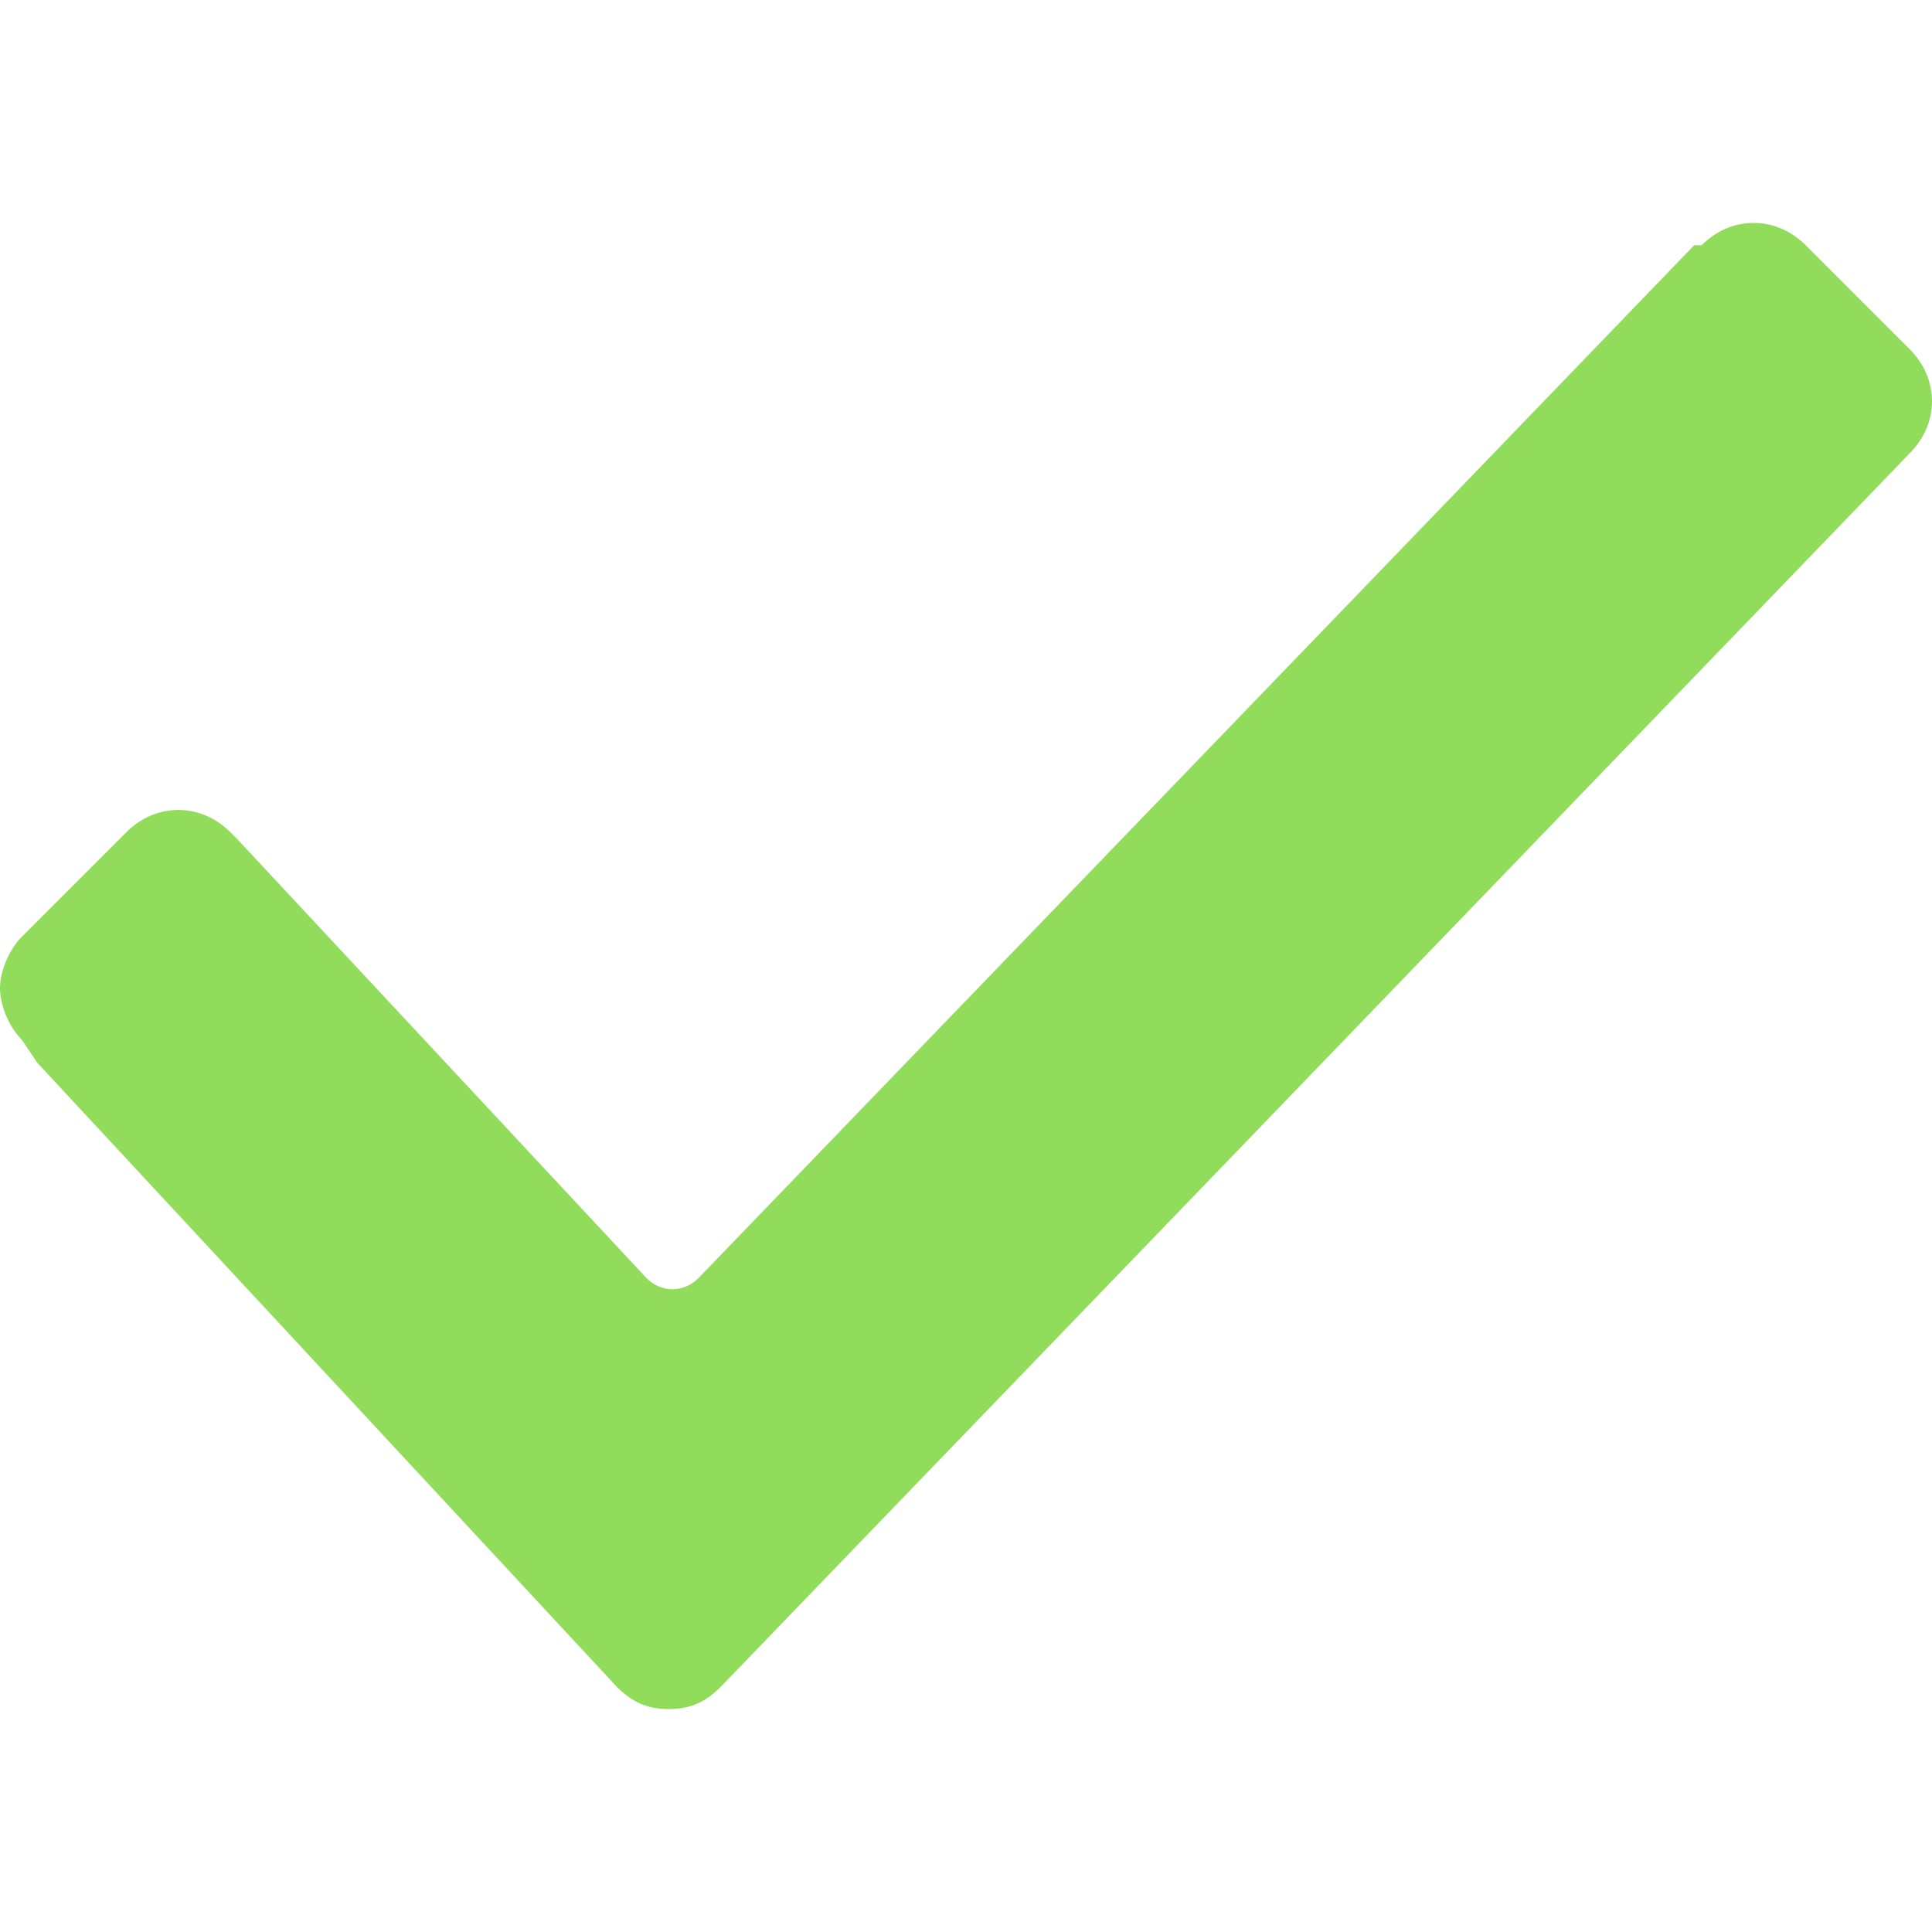
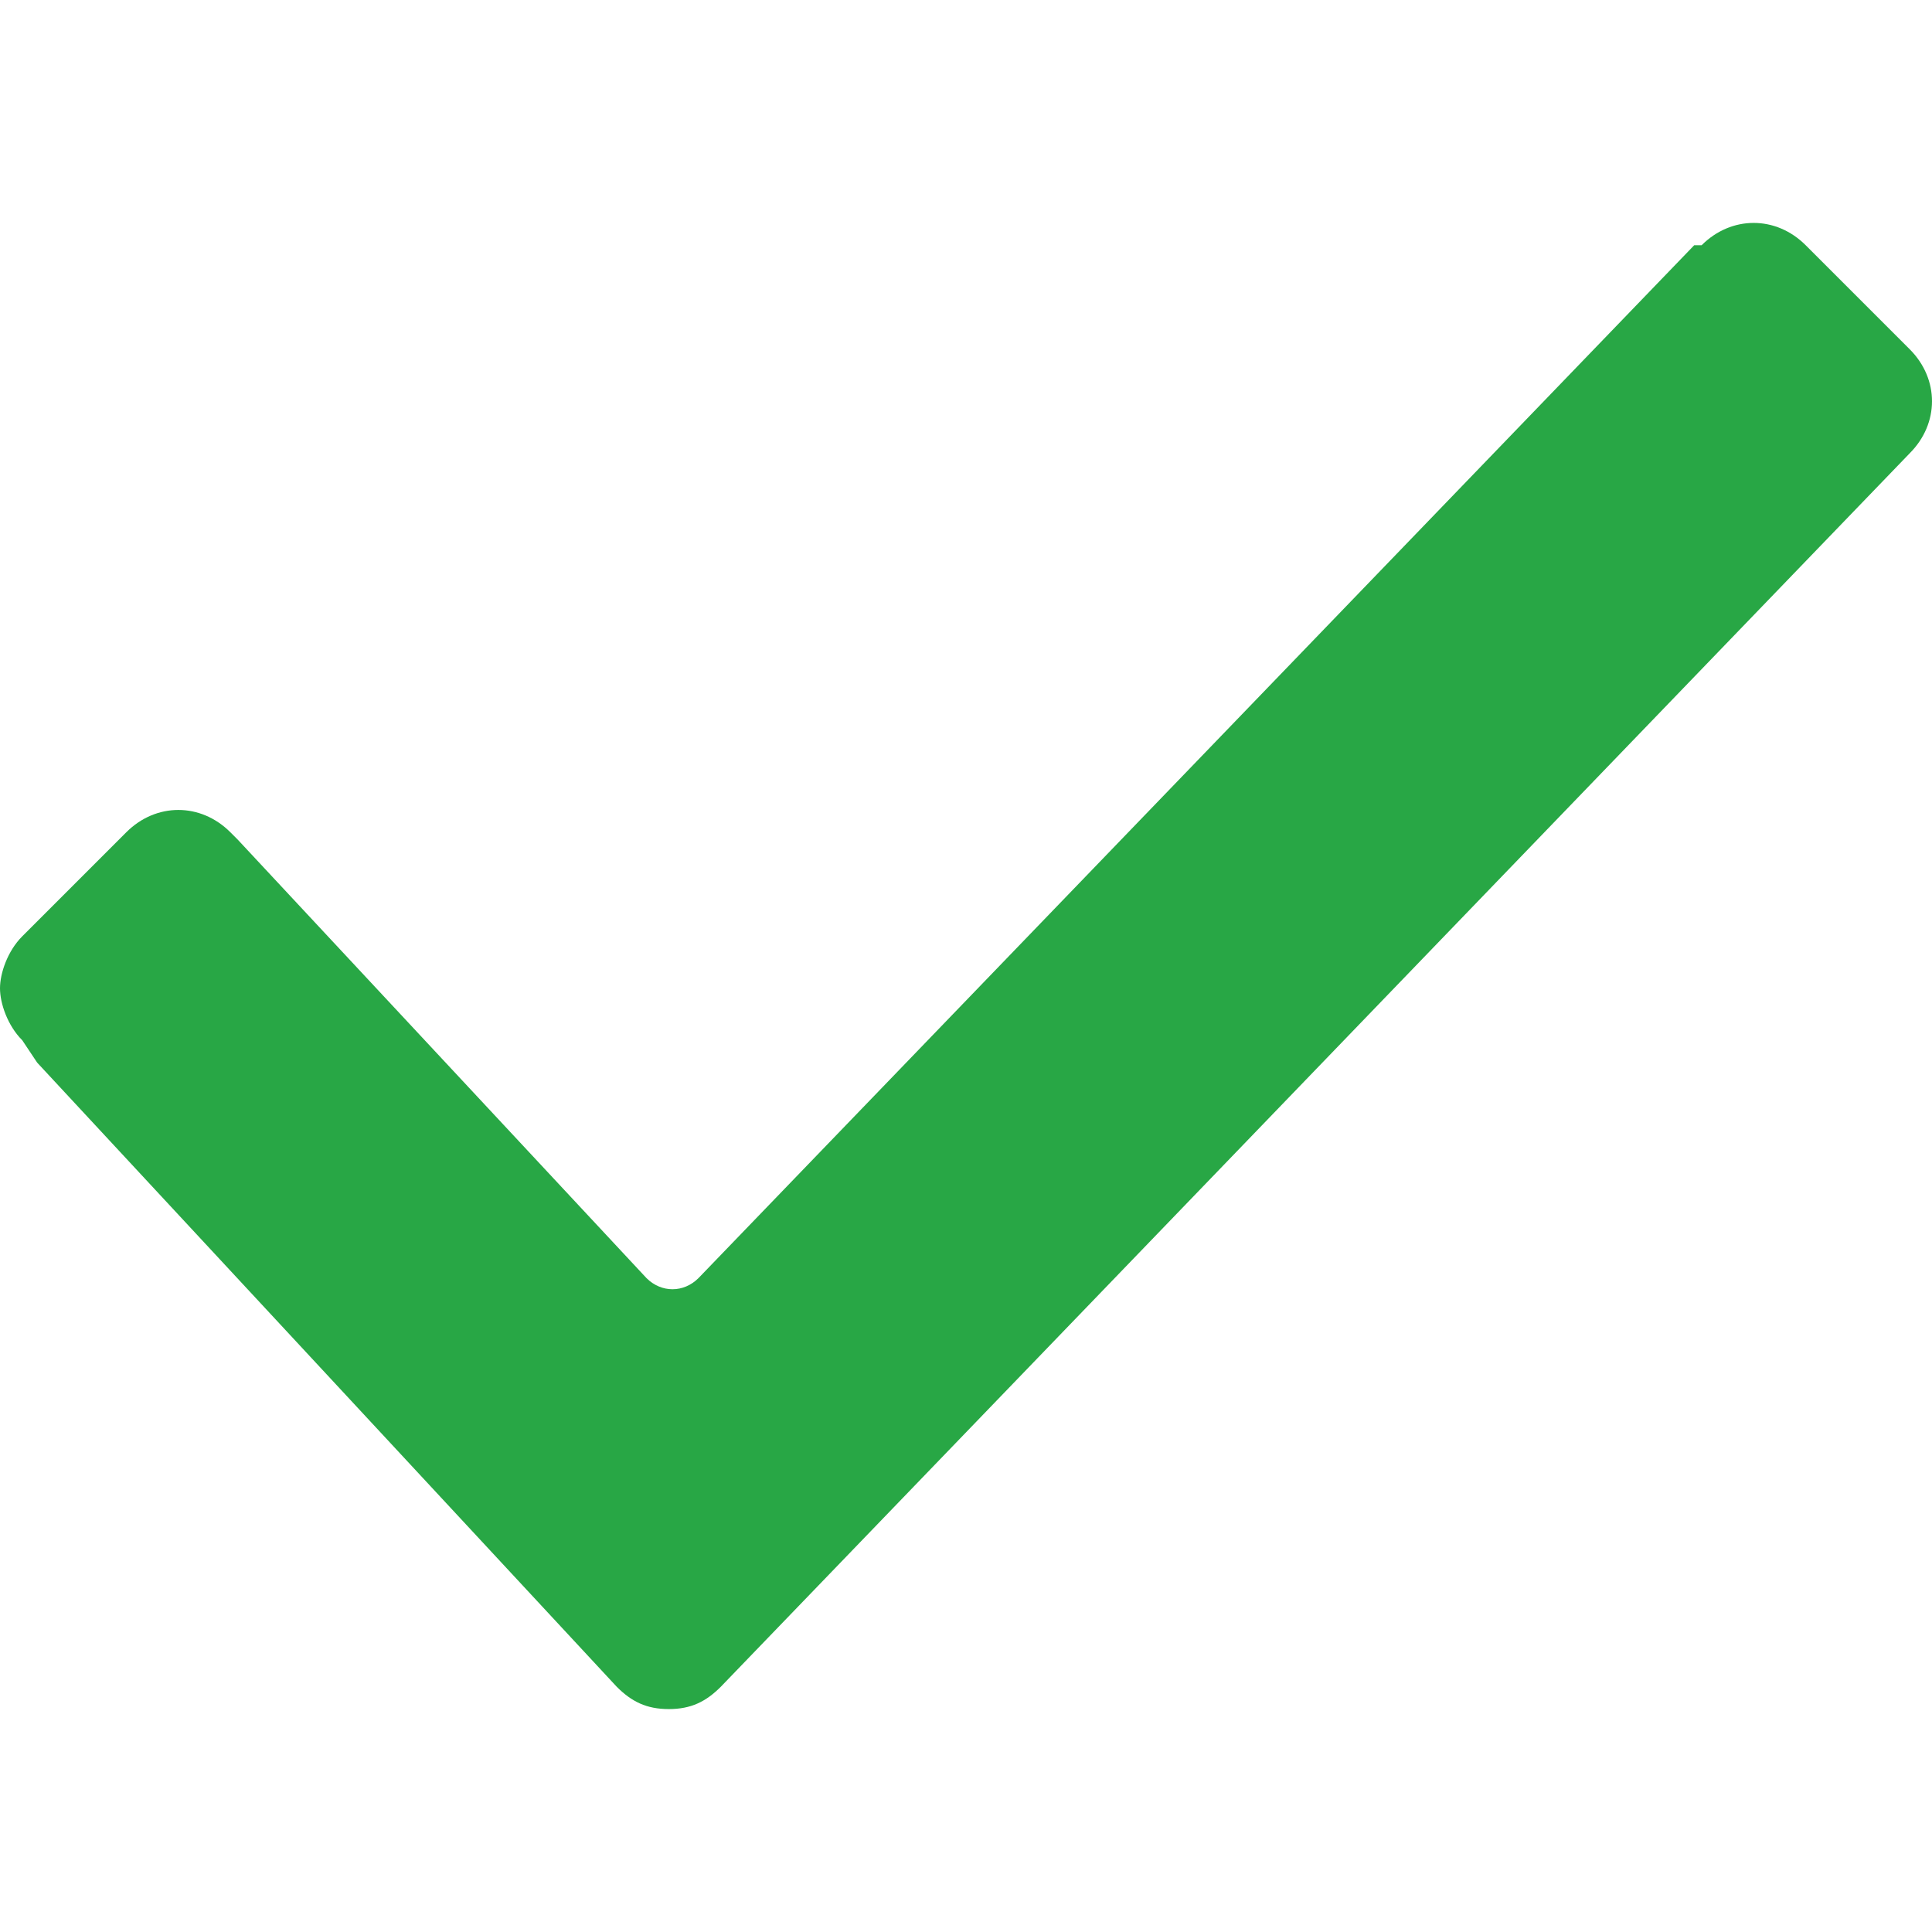
<svg xmlns="http://www.w3.org/2000/svg" version="1.1" viewBox="0 0 26 26" enable-background="new 0 0 26 26" width="512px" height="512px">
-   <path d="m.3,14c-0.2-0.2-0.3-0.5-0.3-0.7s0.1-0.5 0.3-0.7l1.4-1.4c0.4-0.4 1-0.4 1.4,0l.1,.1 5.5,5.9c0.2,0.2 0.5,0.2 0.7,0l13.4-13.9h0.1v-8.88178e-16c0.4-0.4 1-0.4 1.4,0l1.4,1.4c0.4,0.4 0.4,1 0,1.4l0,0-16,16.6c-0.2,0.2-0.4,0.3-0.7,0.3-0.3,0-0.5-0.1-0.7-0.3l-7.8-8.4-.2-.3z" fill="#91DC5A" />
+   <path d="m.3,14c-0.2-0.2-0.3-0.5-0.3-0.7s0.1-0.5 0.3-0.7l1.4-1.4c0.4-0.4 1-0.4 1.4,0l.1,.1 5.5,5.9c0.2,0.2 0.5,0.2 0.7,0l13.4-13.9h0.1v-8.88178e-16c0.4-0.4 1-0.4 1.4,0l1.4,1.4c0.4,0.4 0.4,1 0,1.4l0,0-16,16.6c-0.2,0.2-0.4,0.3-0.7,0.3-0.3,0-0.5-0.1-0.7-0.3l-7.8-8.4-.2-.3z" fill="#28a745" />
</svg>
